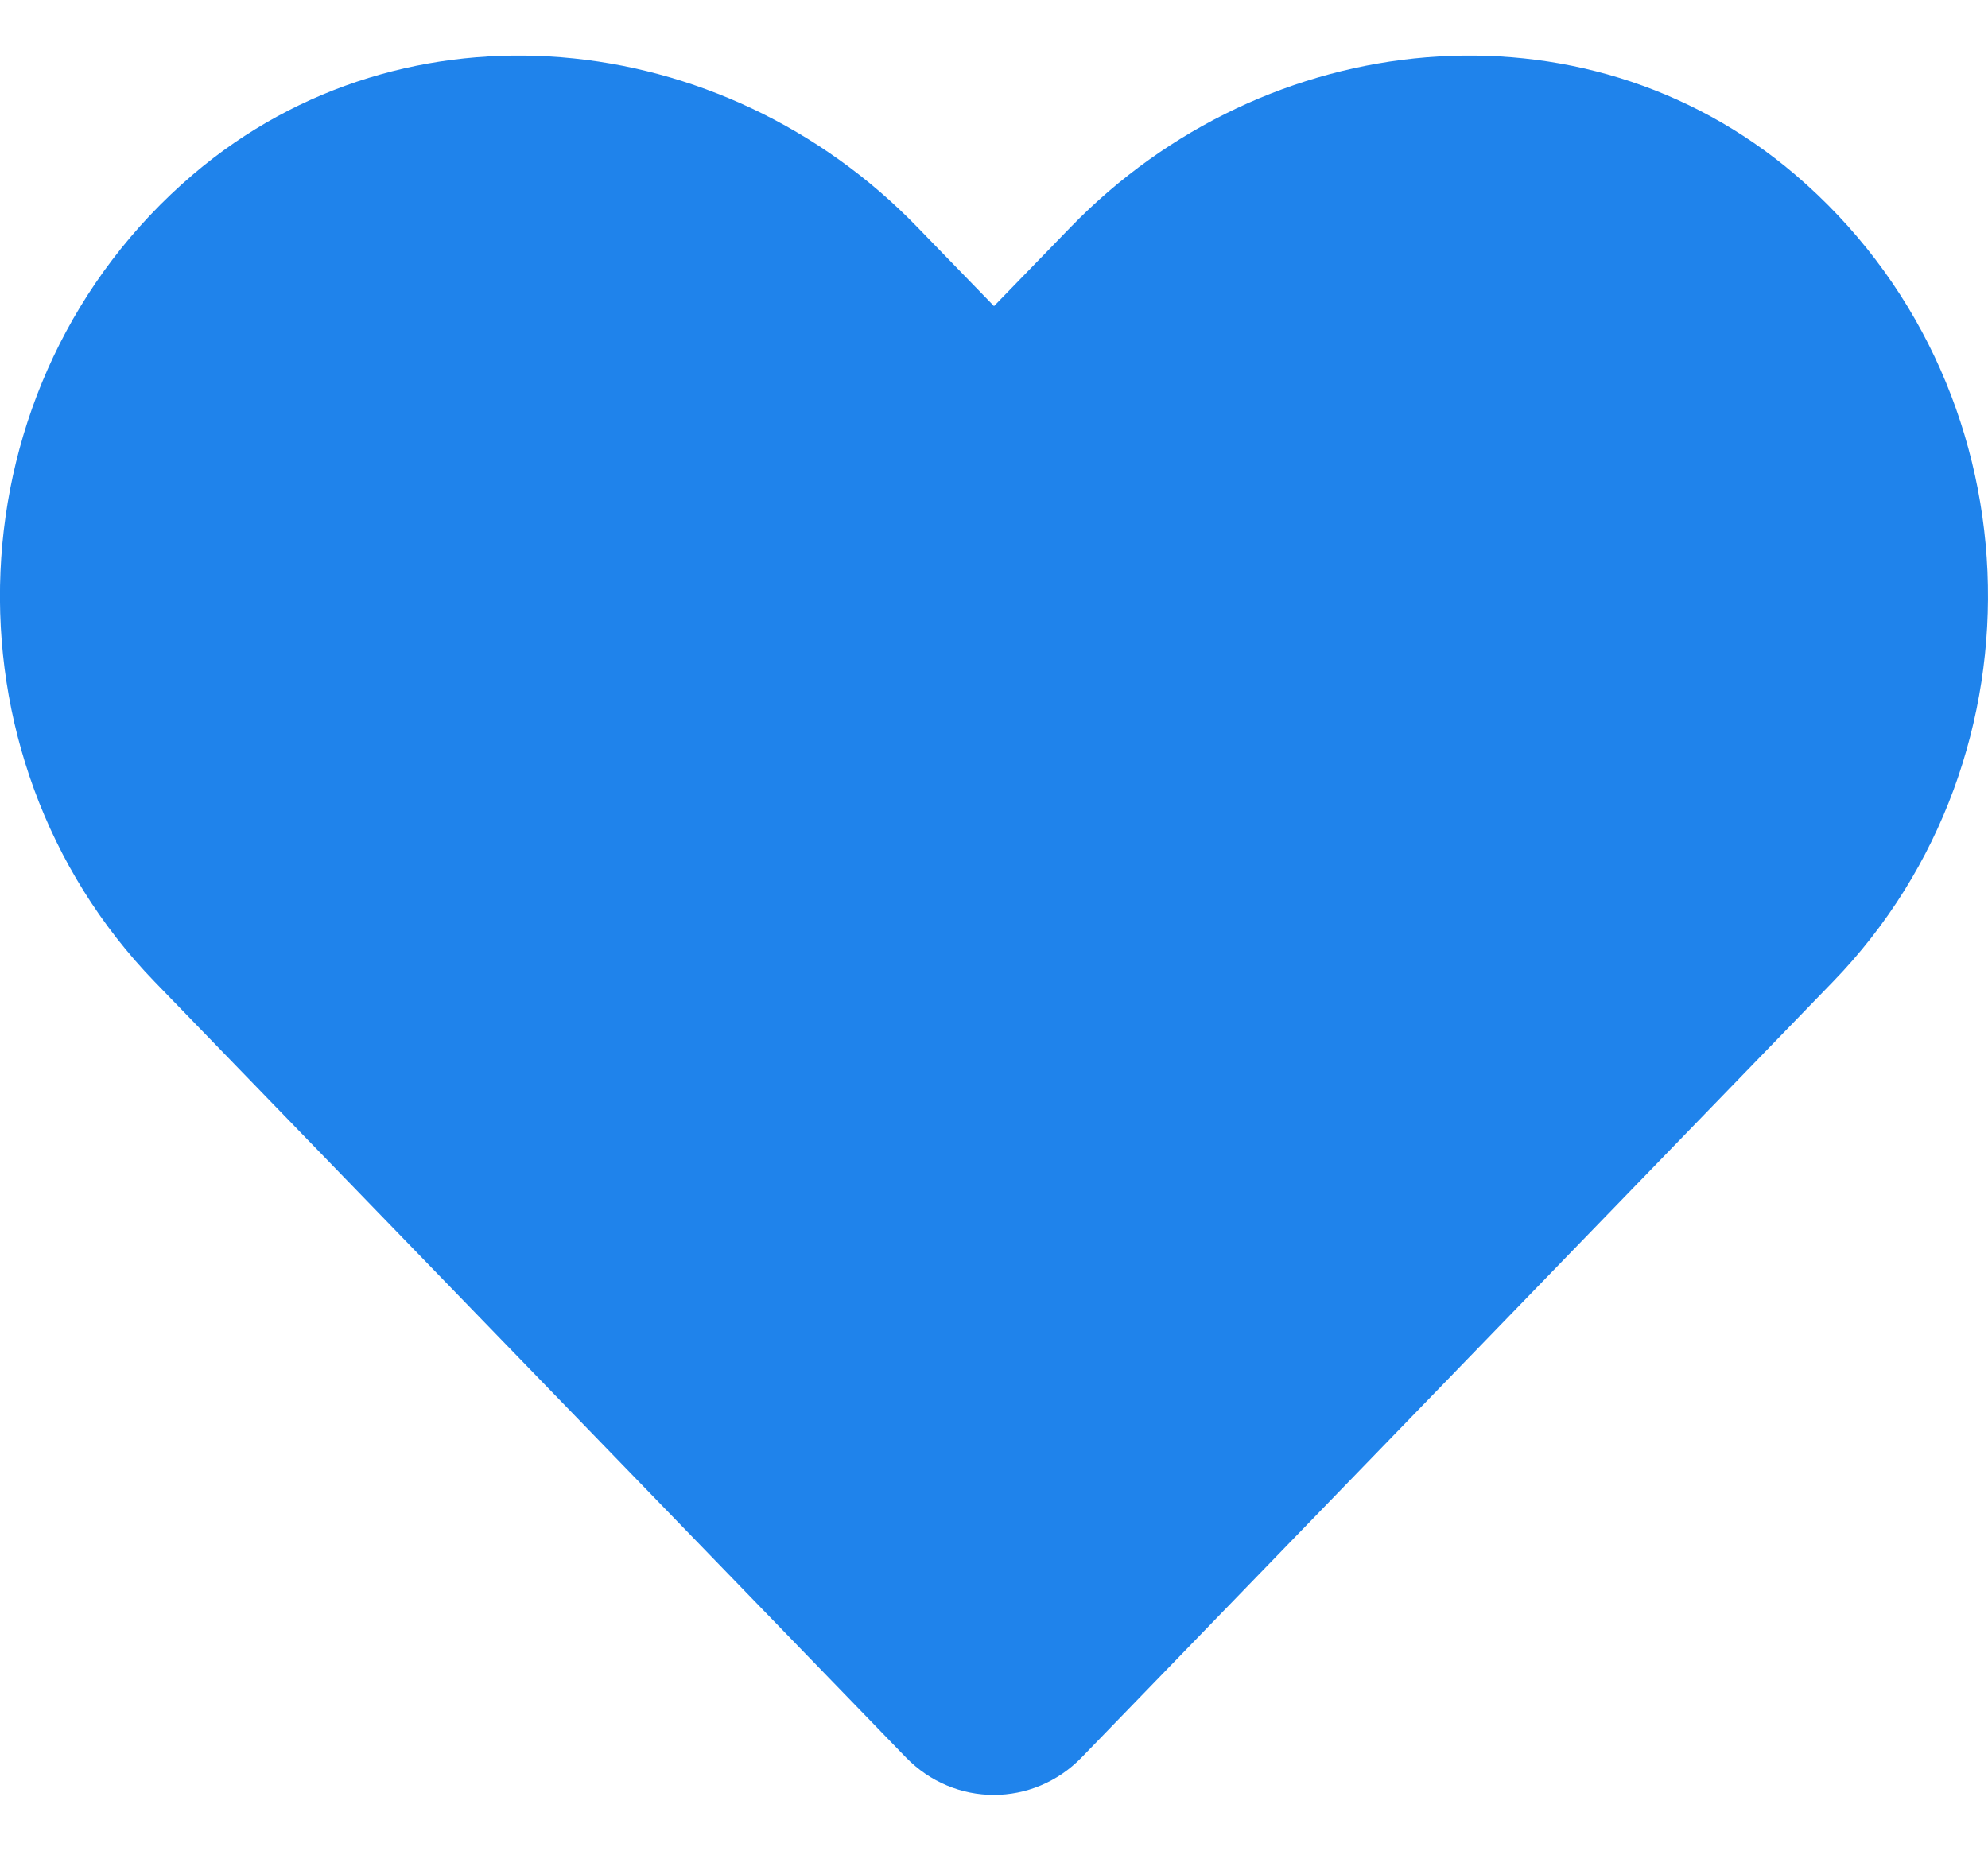
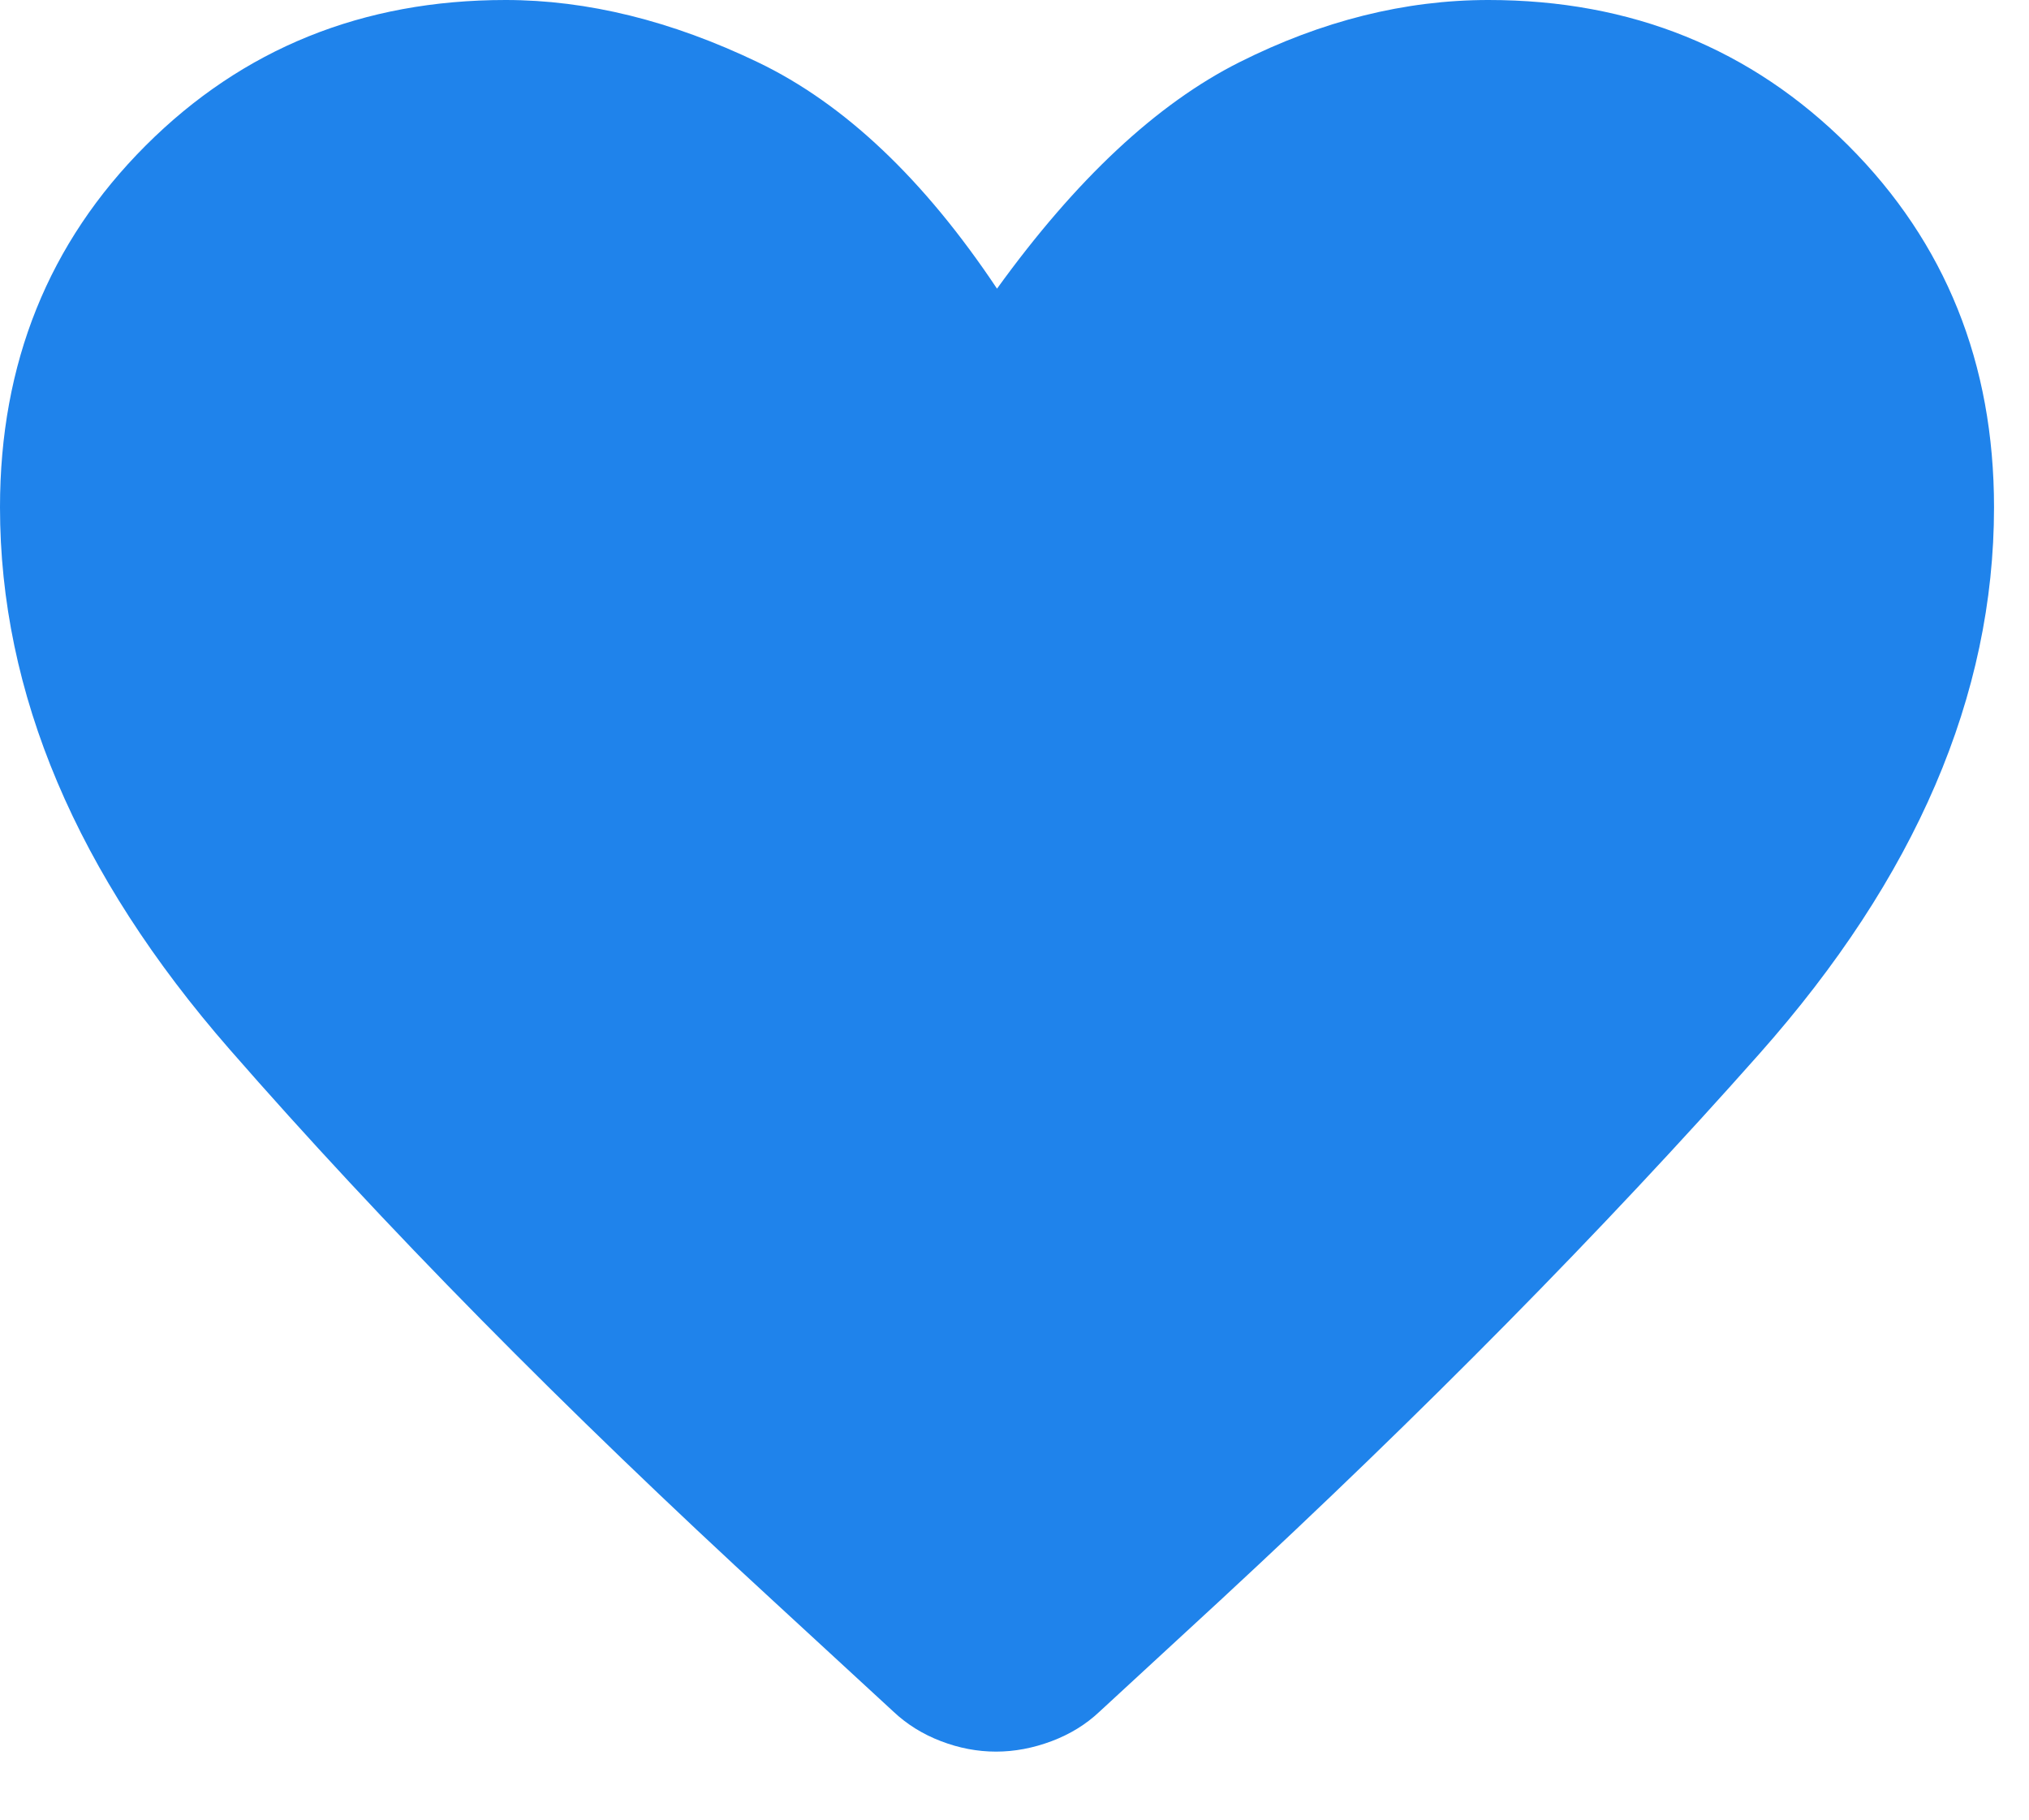
- <svg xmlns="http://www.w3.org/2000/svg" width="29" height="27" viewBox="0 0 29 27" fill="none">
-   <path d="M26.185 2.546C23.081 -0.099 18.465 0.376 15.616 3.316L14.5 4.466L13.384 3.316C10.541 0.376 5.919 -0.099 2.815 2.546C-0.742 5.582 -0.929 11.03 2.254 14.321L13.214 25.638C13.922 26.369 15.072 26.369 15.78 25.638L26.74 14.321C29.929 11.03 29.742 5.582 26.185 2.546Z" fill="#1F83EB" />
+ <svg xmlns="http://www.w3.org/2000/svg" width="29" height="26" viewBox="0 0 29 26" fill="none">
+   <path d="M14.236 25.03C13.97 25.03 13.707 24.98 13.447 24.88C13.186 24.78 12.961 24.639 12.77 24.459L11.057 22.881C8.062 20.131 5.471 17.502 3.283 14.996C1.094 12.489 0 9.907 0 7.249C0 5.191 0.694 3.469 2.081 2.081C3.469 0.694 5.184 0 7.226 0C8.395 0 9.598 0.297 10.833 0.89C12.069 1.483 13.208 2.562 14.25 4.125C15.379 2.562 16.533 1.483 17.713 0.89C18.893 0.297 20.08 0 21.274 0C23.316 0 25.031 0.694 26.419 2.081C27.806 3.469 28.5 5.191 28.5 7.249C28.5 9.936 27.382 12.539 25.145 15.06C22.909 17.582 20.341 20.184 17.443 22.866L15.715 24.459C15.525 24.639 15.297 24.78 15.032 24.88C14.766 24.98 14.501 25.03 14.236 25.03Z" fill="#1F83EB" />
</svg>
